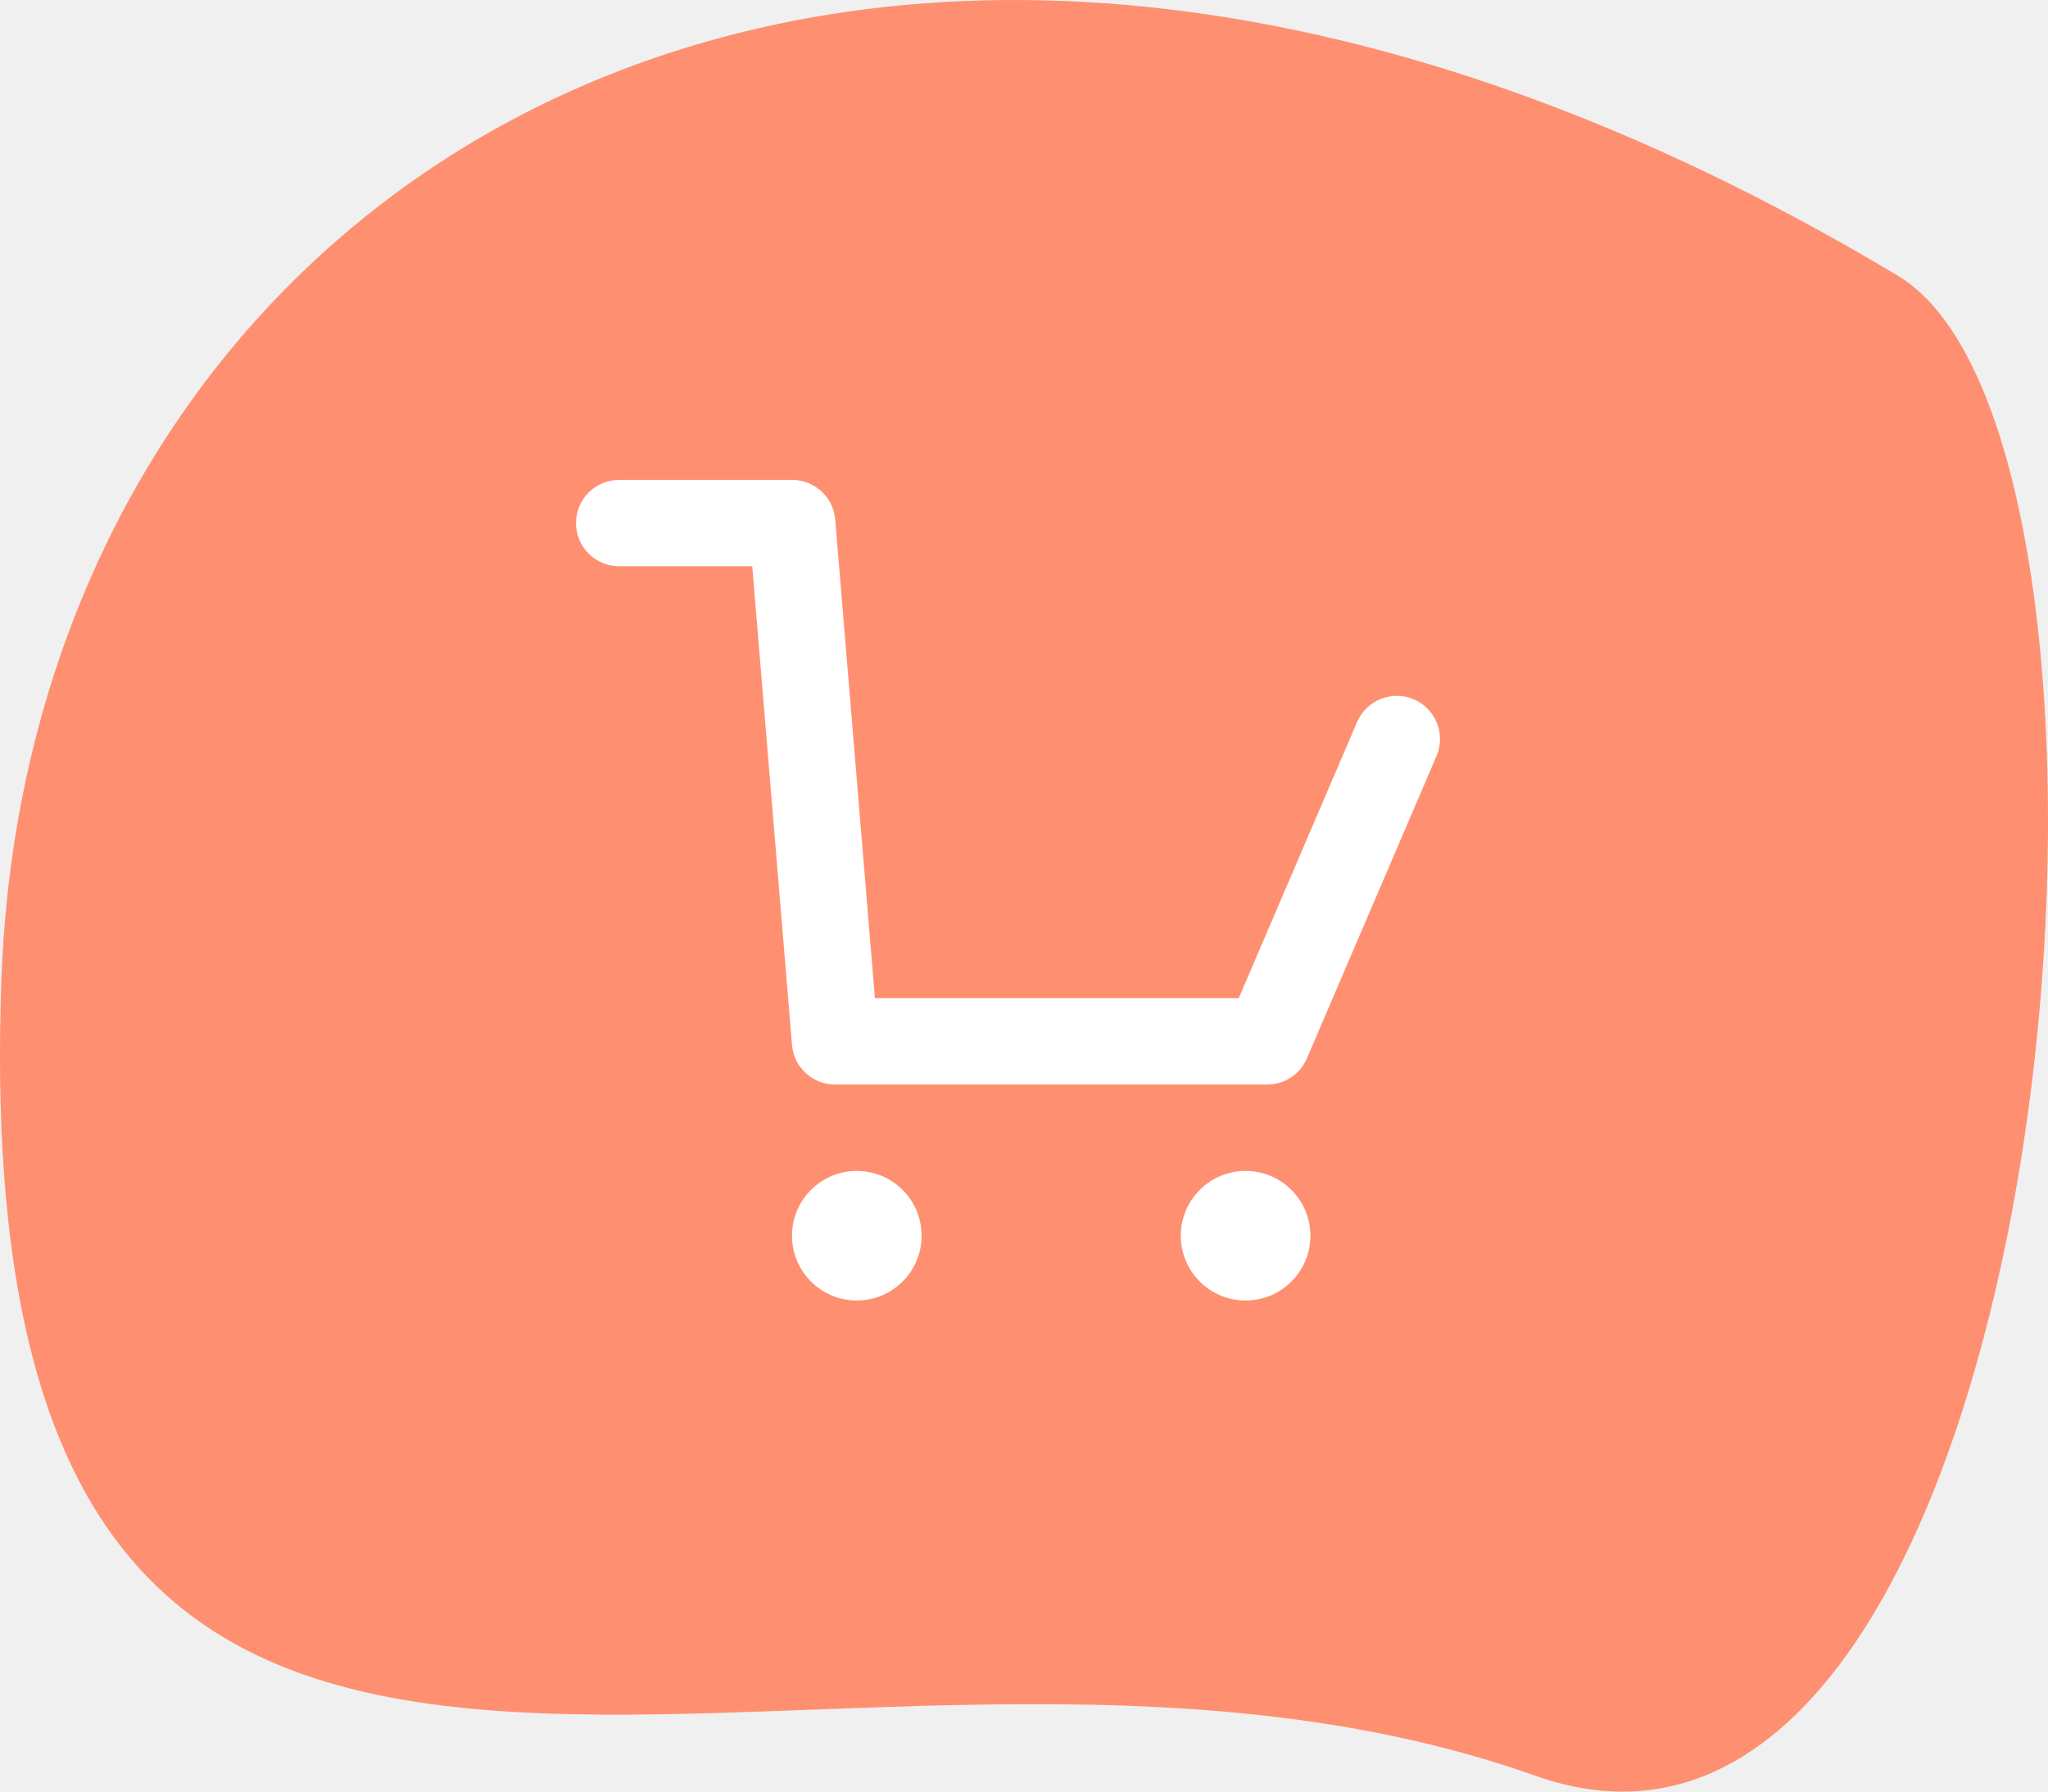
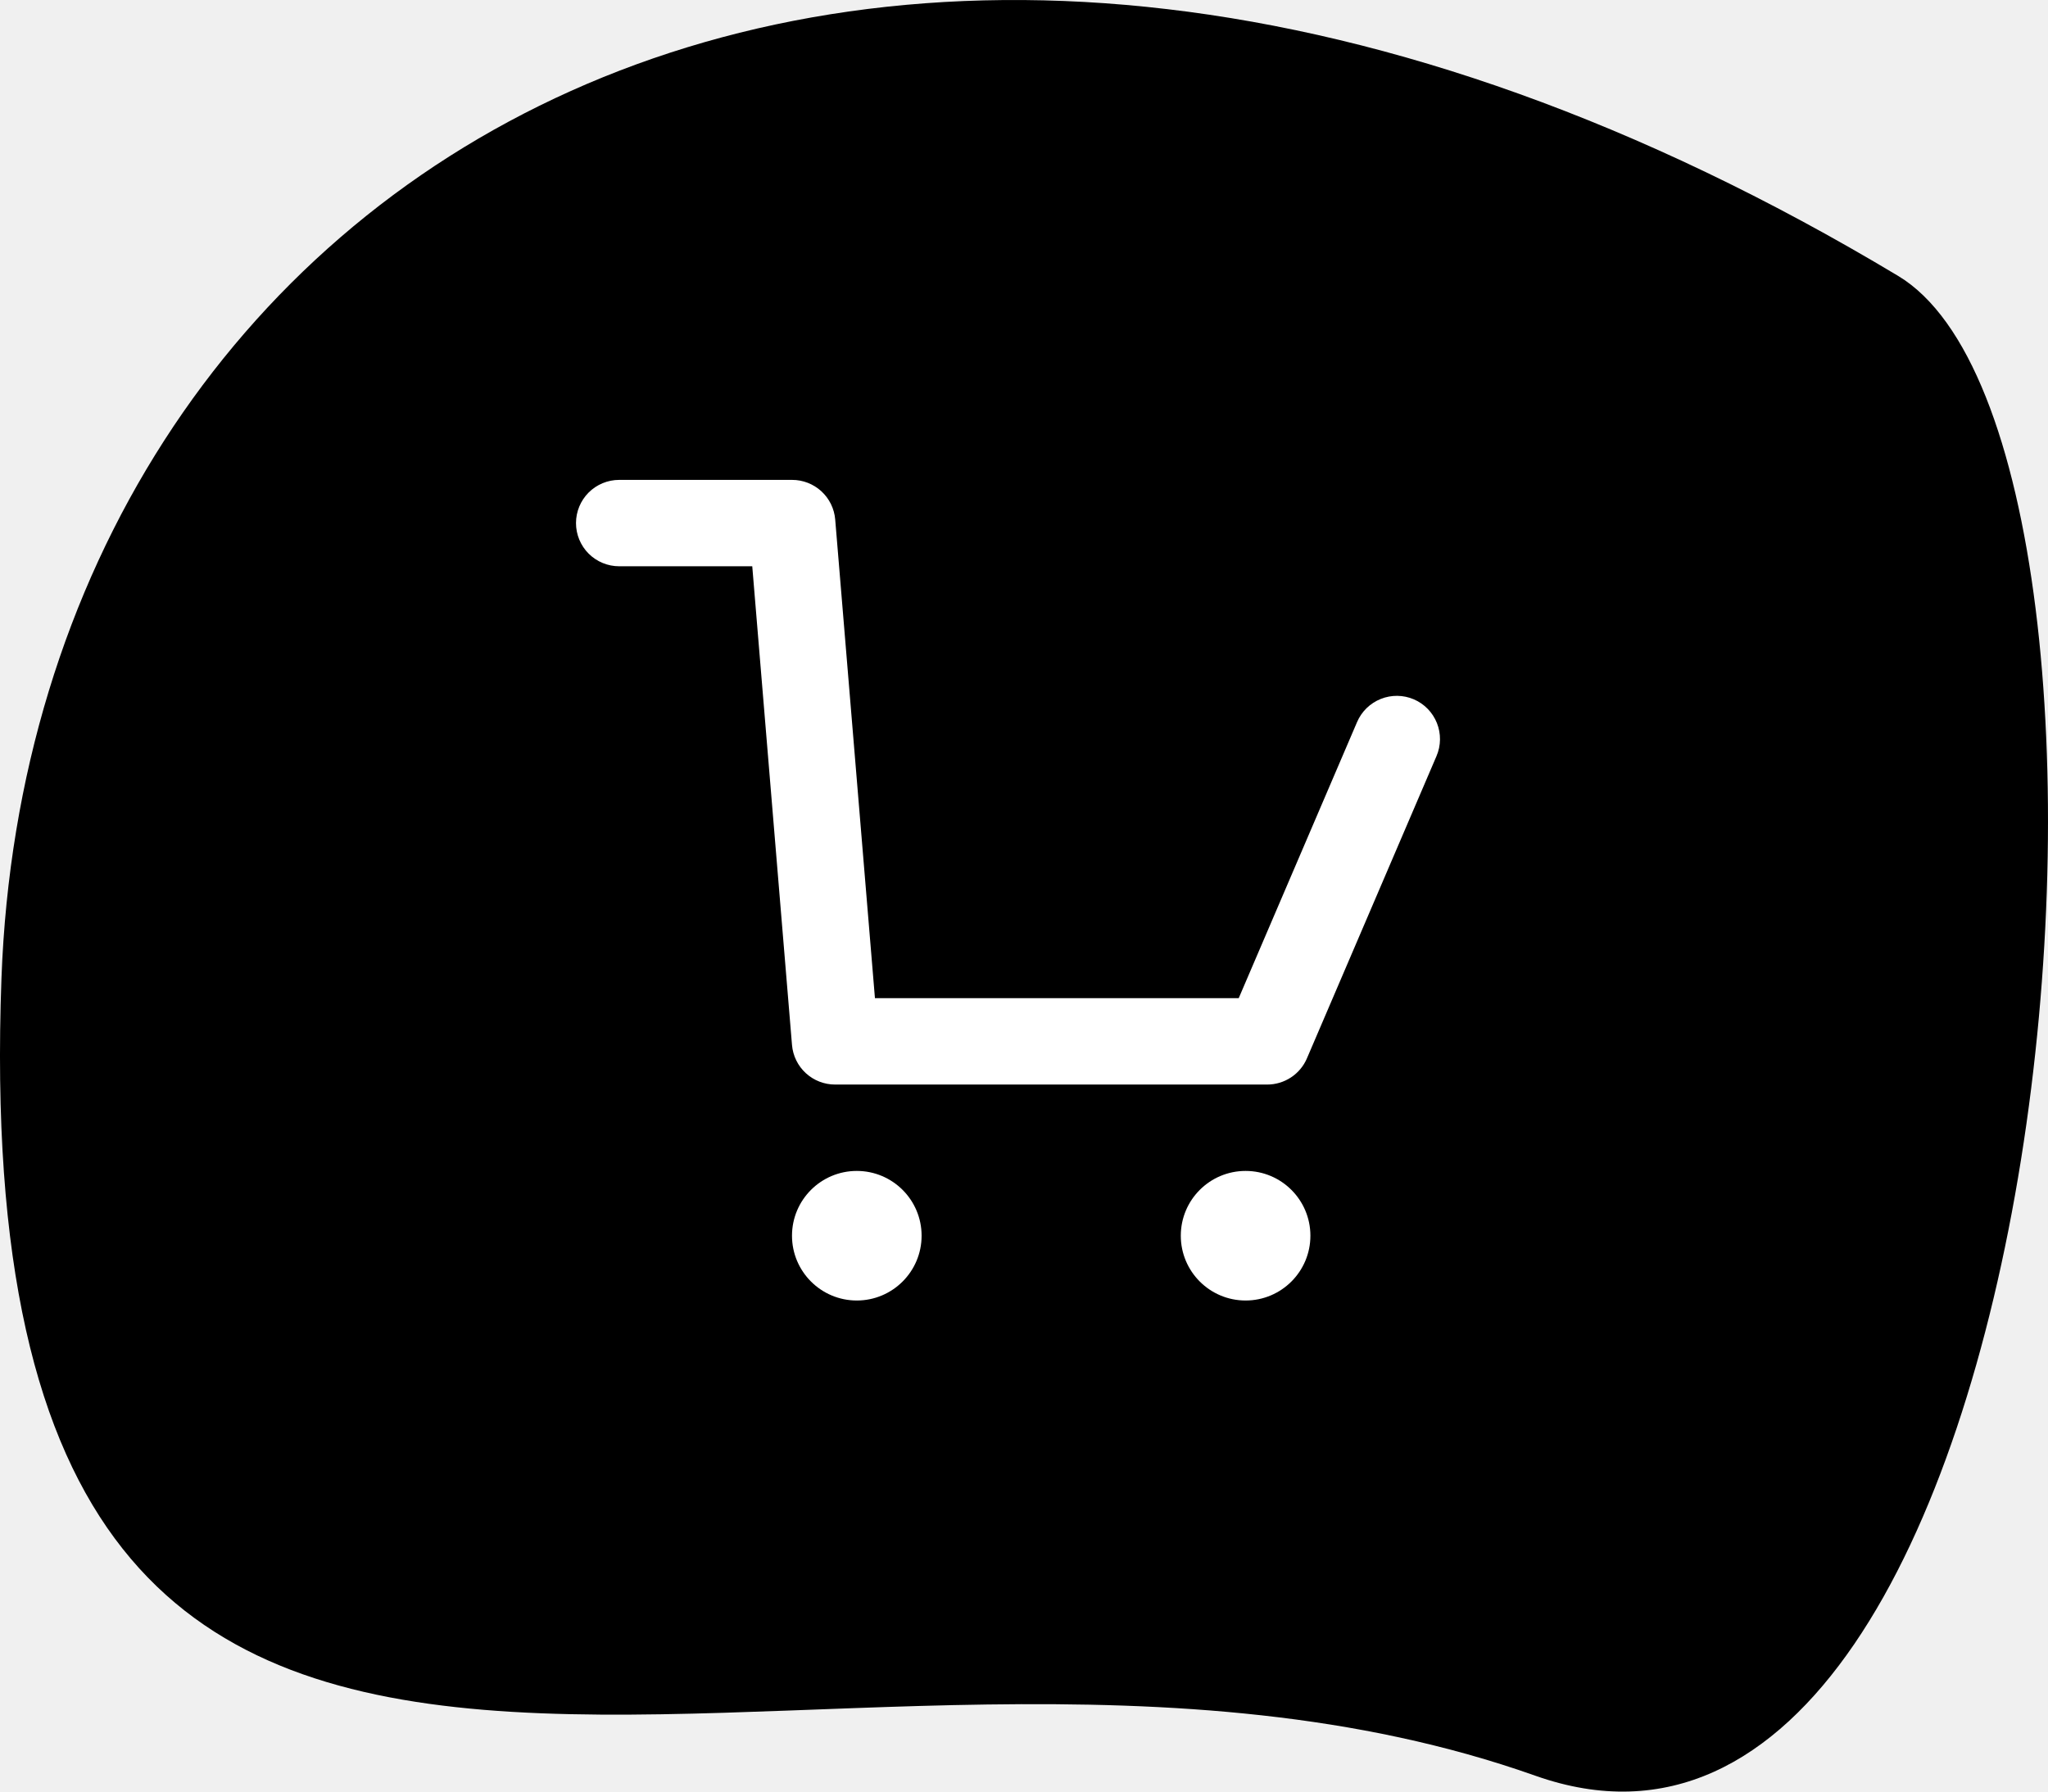
<svg xmlns="http://www.w3.org/2000/svg" width="64" height="56" viewBox="0 0 64 56" fill="none">
-   <path d="M59.315 8.623C68.212 13.961 64.439 61.334 47.98 55.504C25.565 47.564 -1.262 66.262 0.046 30.574C0.969 5.385 26.826 -10.873 59.315 8.623Z" fill="#FE9071" />
+   <path d="M59.315 8.623C68.212 13.961 64.439 61.334 47.98 55.504C25.565 47.564 -1.262 66.262 0.046 30.574C0.969 5.385 26.826 -10.873 59.315 8.623Z" fill="currentColor" />
  <g clip-path="url(#clip0)">
    <path d="M44.182 21.859C43.853 21.718 43.481 21.714 43.149 21.847C42.816 21.98 42.55 22.239 42.409 22.568L38.71 31.2H27.342L26.1 16.238C26.072 15.9 25.917 15.584 25.667 15.355C25.417 15.126 25.089 14.999 24.75 15H19.35C18.992 15 18.649 15.142 18.395 15.395C18.142 15.649 18 15.992 18 16.35C18 16.708 18.142 17.051 18.395 17.305C18.649 17.558 18.992 17.7 19.35 17.7H23.508L24.75 32.662C24.778 33 24.933 33.316 25.183 33.545C25.433 33.774 25.761 33.901 26.1 33.9H39.6C39.864 33.9 40.123 33.822 40.343 33.677C40.564 33.532 40.737 33.325 40.841 33.082L44.891 23.632C45.032 23.303 45.036 22.931 44.903 22.599C44.77 22.267 44.511 22 44.182 21.859Z" fill="white" />
    <path d="M26.775 40.65C27.893 40.65 28.8 39.743 28.8 38.625C28.8 37.506 27.893 36.6 26.775 36.6C25.657 36.6 24.75 37.506 24.75 38.625C24.75 39.743 25.657 40.65 26.775 40.65Z" fill="white" />
    <path d="M38.925 40.65C40.043 40.65 40.95 39.743 40.95 38.625C40.95 37.506 40.043 36.6 38.925 36.6C37.806 36.6 36.9 37.506 36.9 38.625C36.9 39.743 37.806 40.65 38.925 40.65Z" fill="white" />
  </g>
  <defs>
    <clipPath id="clip0">
      <rect width="27" height="27" fill="white" transform="translate(18 15)" />
    </clipPath>
  </defs>
</svg>
